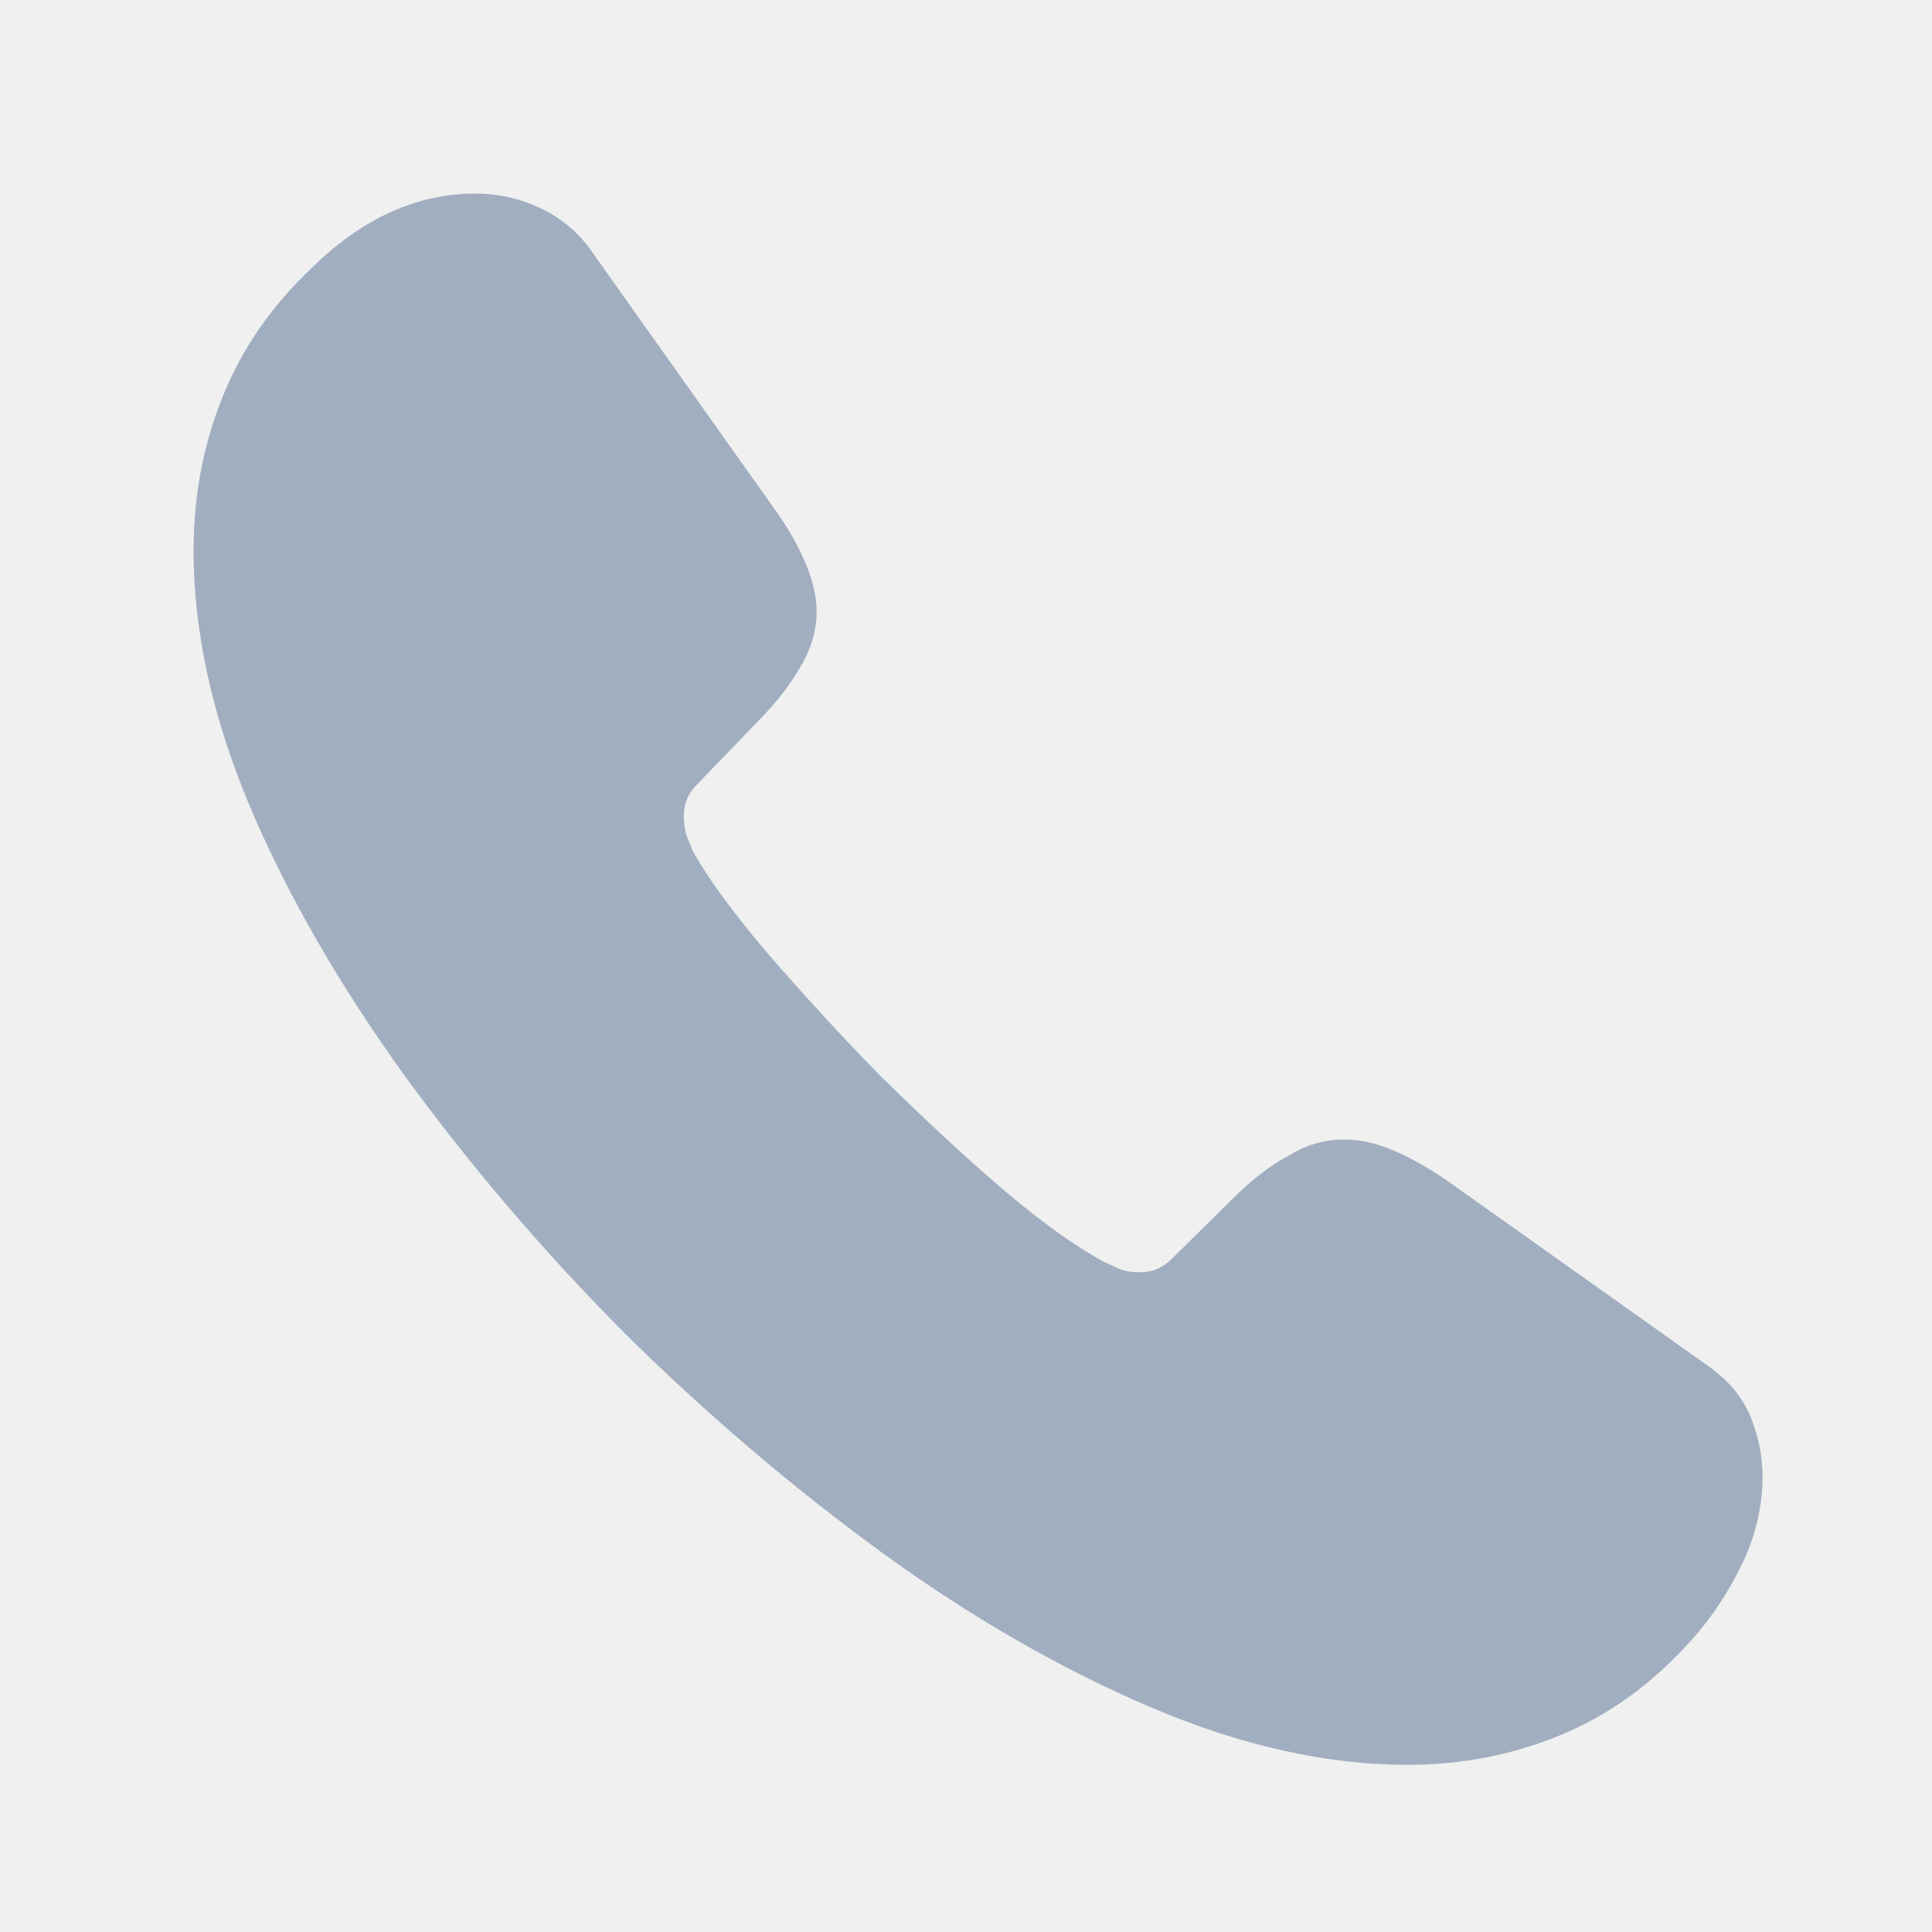
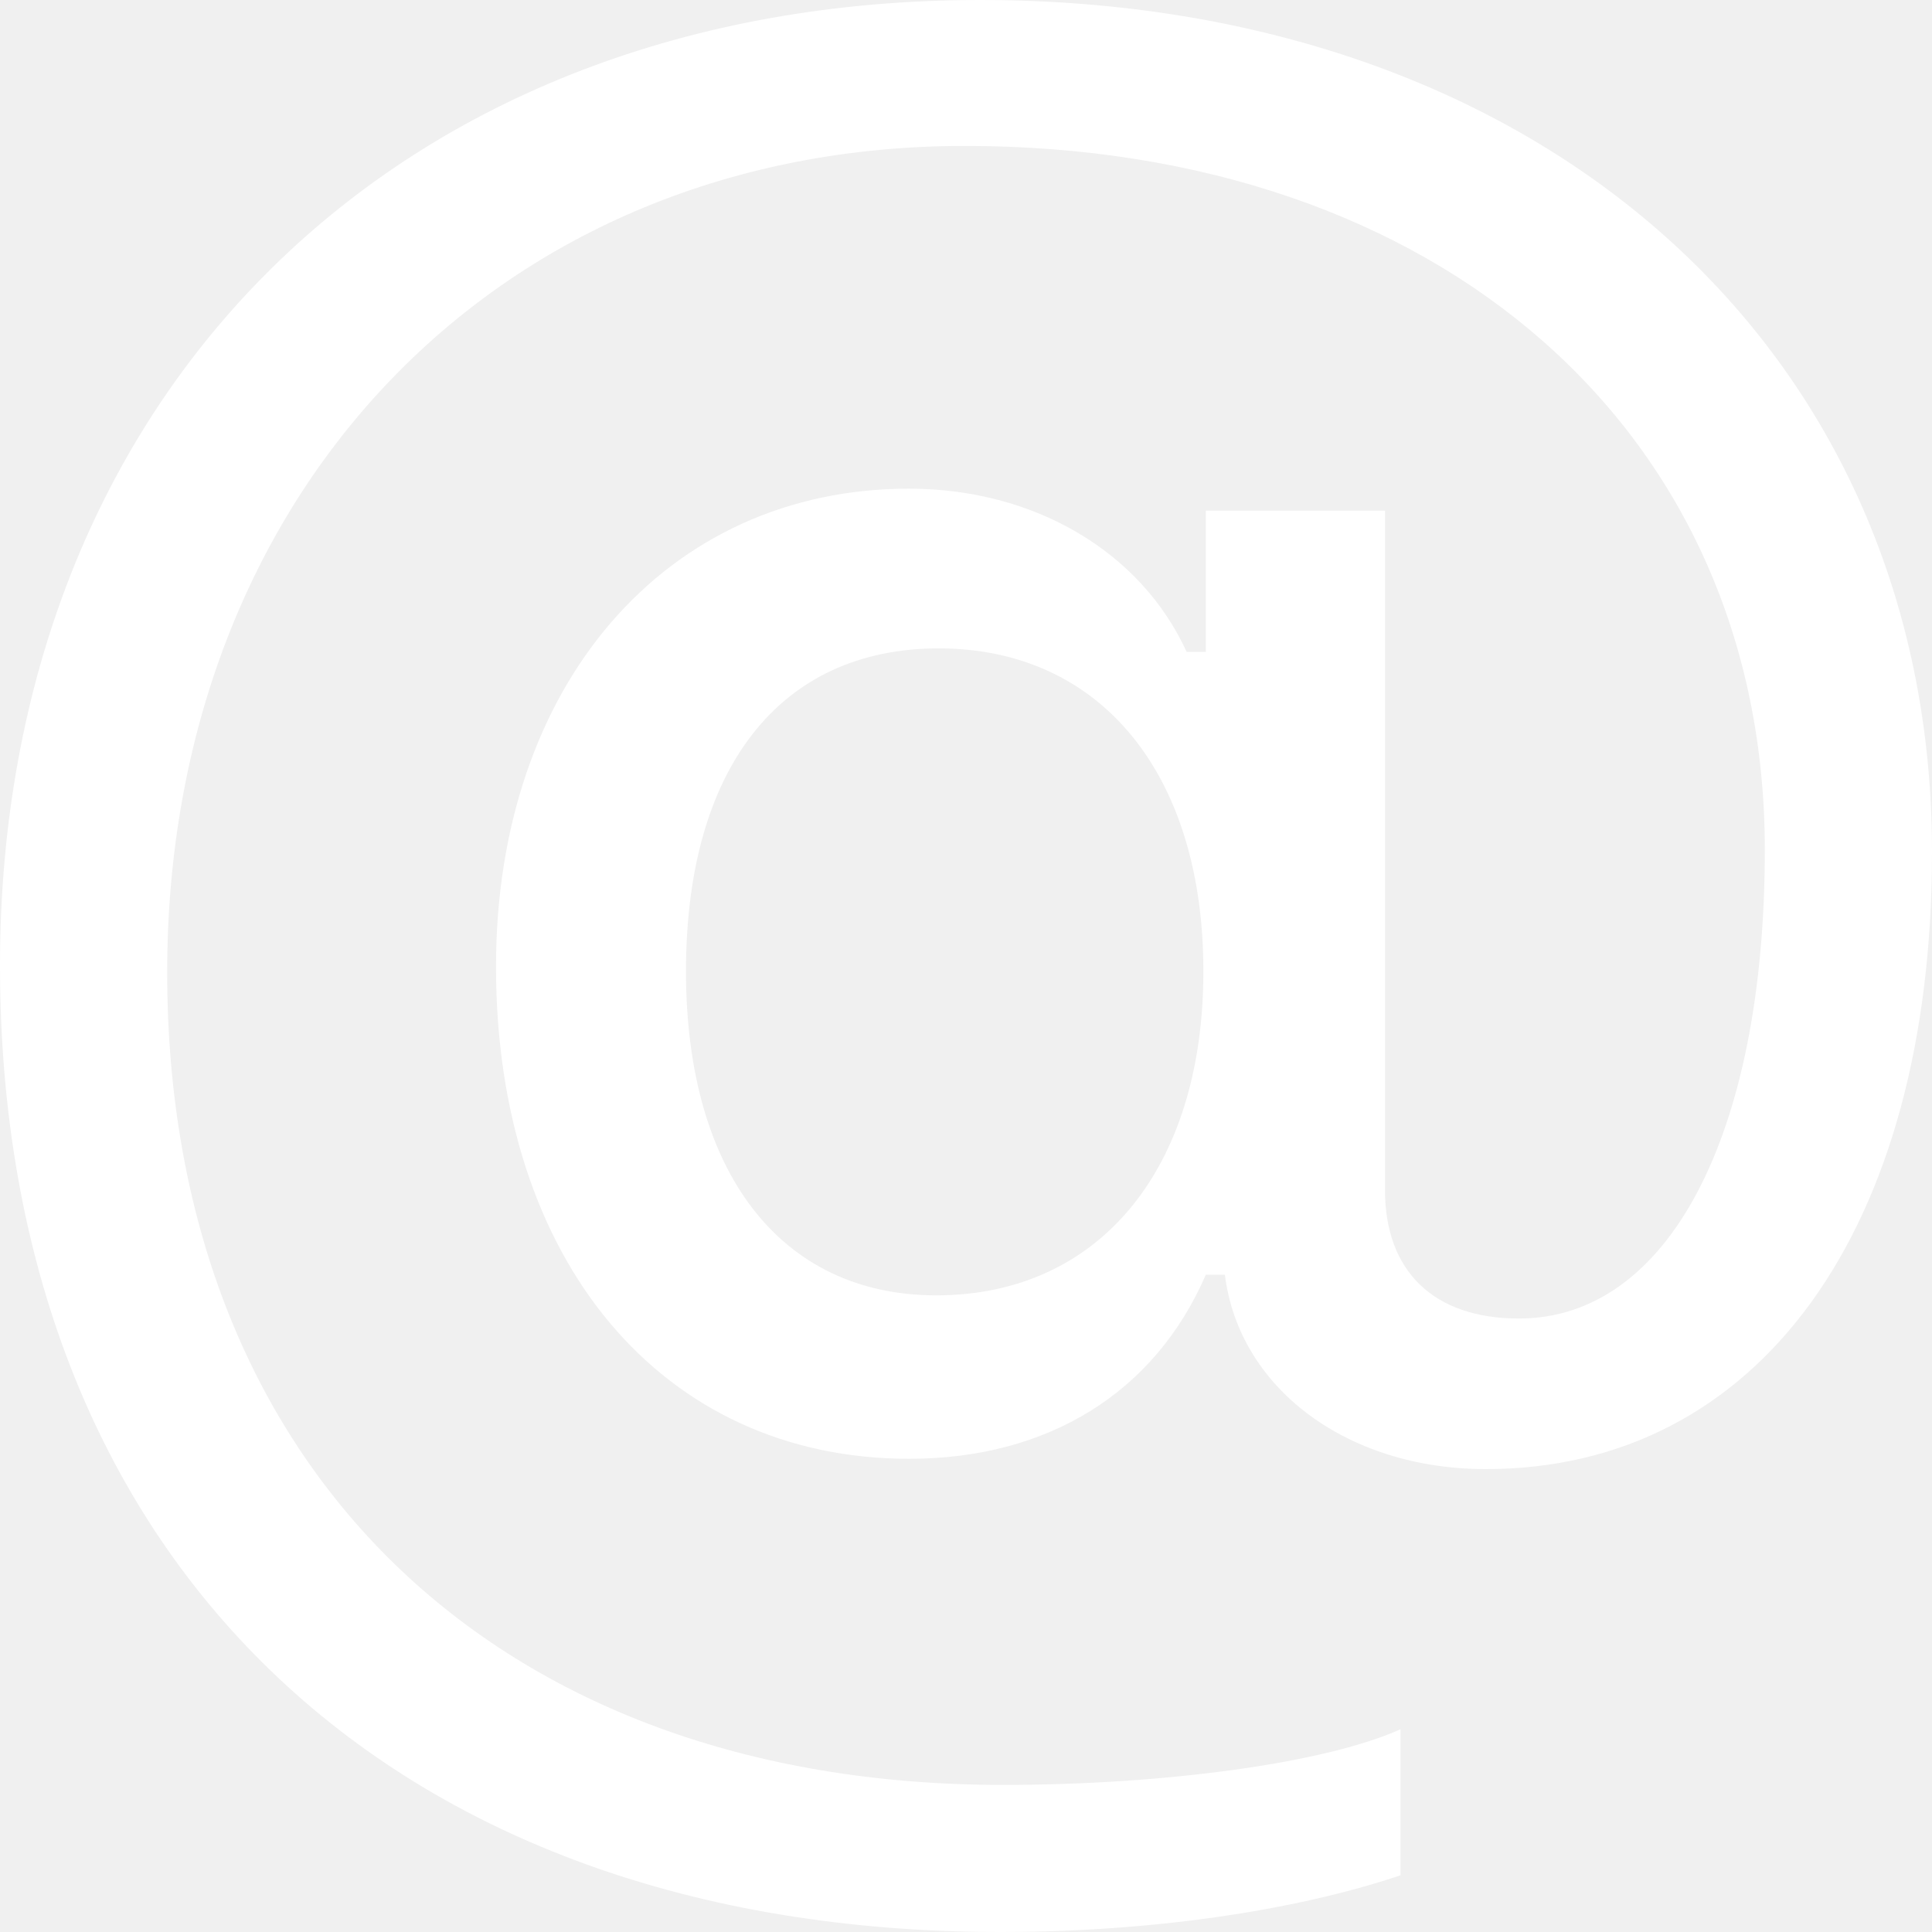
- <svg xmlns="http://www.w3.org/2000/svg" width="21" height="21" viewBox="0 0 21 21" fill="none">
-   <path d="M19.158 16.049C19.158 16.357 19.09 16.673 18.945 16.98C18.799 17.288 18.612 17.578 18.364 17.851C17.945 18.312 17.484 18.645 16.963 18.859C16.451 19.072 15.896 19.183 15.298 19.183C14.427 19.183 13.496 18.978 12.514 18.56C11.532 18.141 10.55 17.578 9.577 16.869C8.595 16.152 7.664 15.357 6.776 14.478C5.896 13.59 5.102 12.659 4.393 11.685C3.693 10.712 3.129 9.738 2.719 8.773C2.309 7.8 2.104 6.869 2.104 5.981C2.104 5.4 2.207 4.845 2.412 4.333C2.617 3.812 2.941 3.334 3.394 2.907C3.941 2.369 4.538 2.104 5.17 2.104C5.409 2.104 5.648 2.155 5.862 2.258C6.084 2.36 6.28 2.514 6.434 2.736L8.415 5.528C8.569 5.742 8.68 5.938 8.757 6.126C8.834 6.306 8.876 6.485 8.876 6.647C8.876 6.852 8.817 7.057 8.697 7.253C8.586 7.45 8.424 7.655 8.219 7.86L7.57 8.534C7.476 8.628 7.433 8.739 7.433 8.876C7.433 8.944 7.442 9.004 7.459 9.072C7.484 9.141 7.51 9.192 7.527 9.243C7.681 9.525 7.946 9.892 8.321 10.336C8.706 10.78 9.116 11.233 9.56 11.685C10.021 12.138 10.465 12.556 10.917 12.941C11.361 13.317 11.729 13.573 12.019 13.726C12.062 13.743 12.113 13.769 12.173 13.795C12.241 13.82 12.309 13.829 12.386 13.829C12.531 13.829 12.642 13.778 12.736 13.684L13.385 13.043C13.599 12.83 13.804 12.668 14 12.565C14.197 12.445 14.393 12.386 14.607 12.386C14.769 12.386 14.94 12.42 15.127 12.497C15.315 12.574 15.512 12.685 15.725 12.83L18.552 14.837C18.774 14.99 18.928 15.17 19.021 15.383C19.107 15.597 19.158 15.81 19.158 16.049Z" fill="#A0AEC0" />
+ <svg xmlns="http://www.w3.org/2000/svg" width="15" height="15" viewBox="0 0 15 15" fill="none">
+   <path d="M15 6.615C15 2.715 11.969 0 7.611 0C3.095 0 0 3.047 0 7.496C0 12.088 3.013 15 7.767 15C8.929 15 10.044 14.838 10.873 14.56V13.426C10.293 13.688 9.047 13.858 7.786 13.858C3.842 13.858 1.298 11.386 1.298 7.55C1.298 3.811 3.887 1.133 7.491 1.133C11.177 1.133 13.702 3.352 13.702 6.597C13.702 8.808 12.955 10.237 11.793 10.237C11.13 10.237 10.753 9.869 10.753 9.238V3.965H9.362V5.061H9.213C8.855 4.279 8.026 3.794 7.057 3.794C5.169 3.794 3.851 5.322 3.851 7.505C3.851 9.789 5.141 11.326 7.058 11.326C8.136 11.326 8.965 10.813 9.362 9.897H9.51C9.619 10.777 10.457 11.406 11.536 11.406C13.655 11.406 15 9.546 15 6.617V6.615ZM5.326 7.541C5.326 5.967 6.054 5.034 7.288 5.034C8.542 5.034 9.343 6.004 9.343 7.541C9.343 9.078 8.533 10.057 7.269 10.057C6.063 10.057 5.326 9.104 5.326 7.541Z" fill="white" />
</svg>
